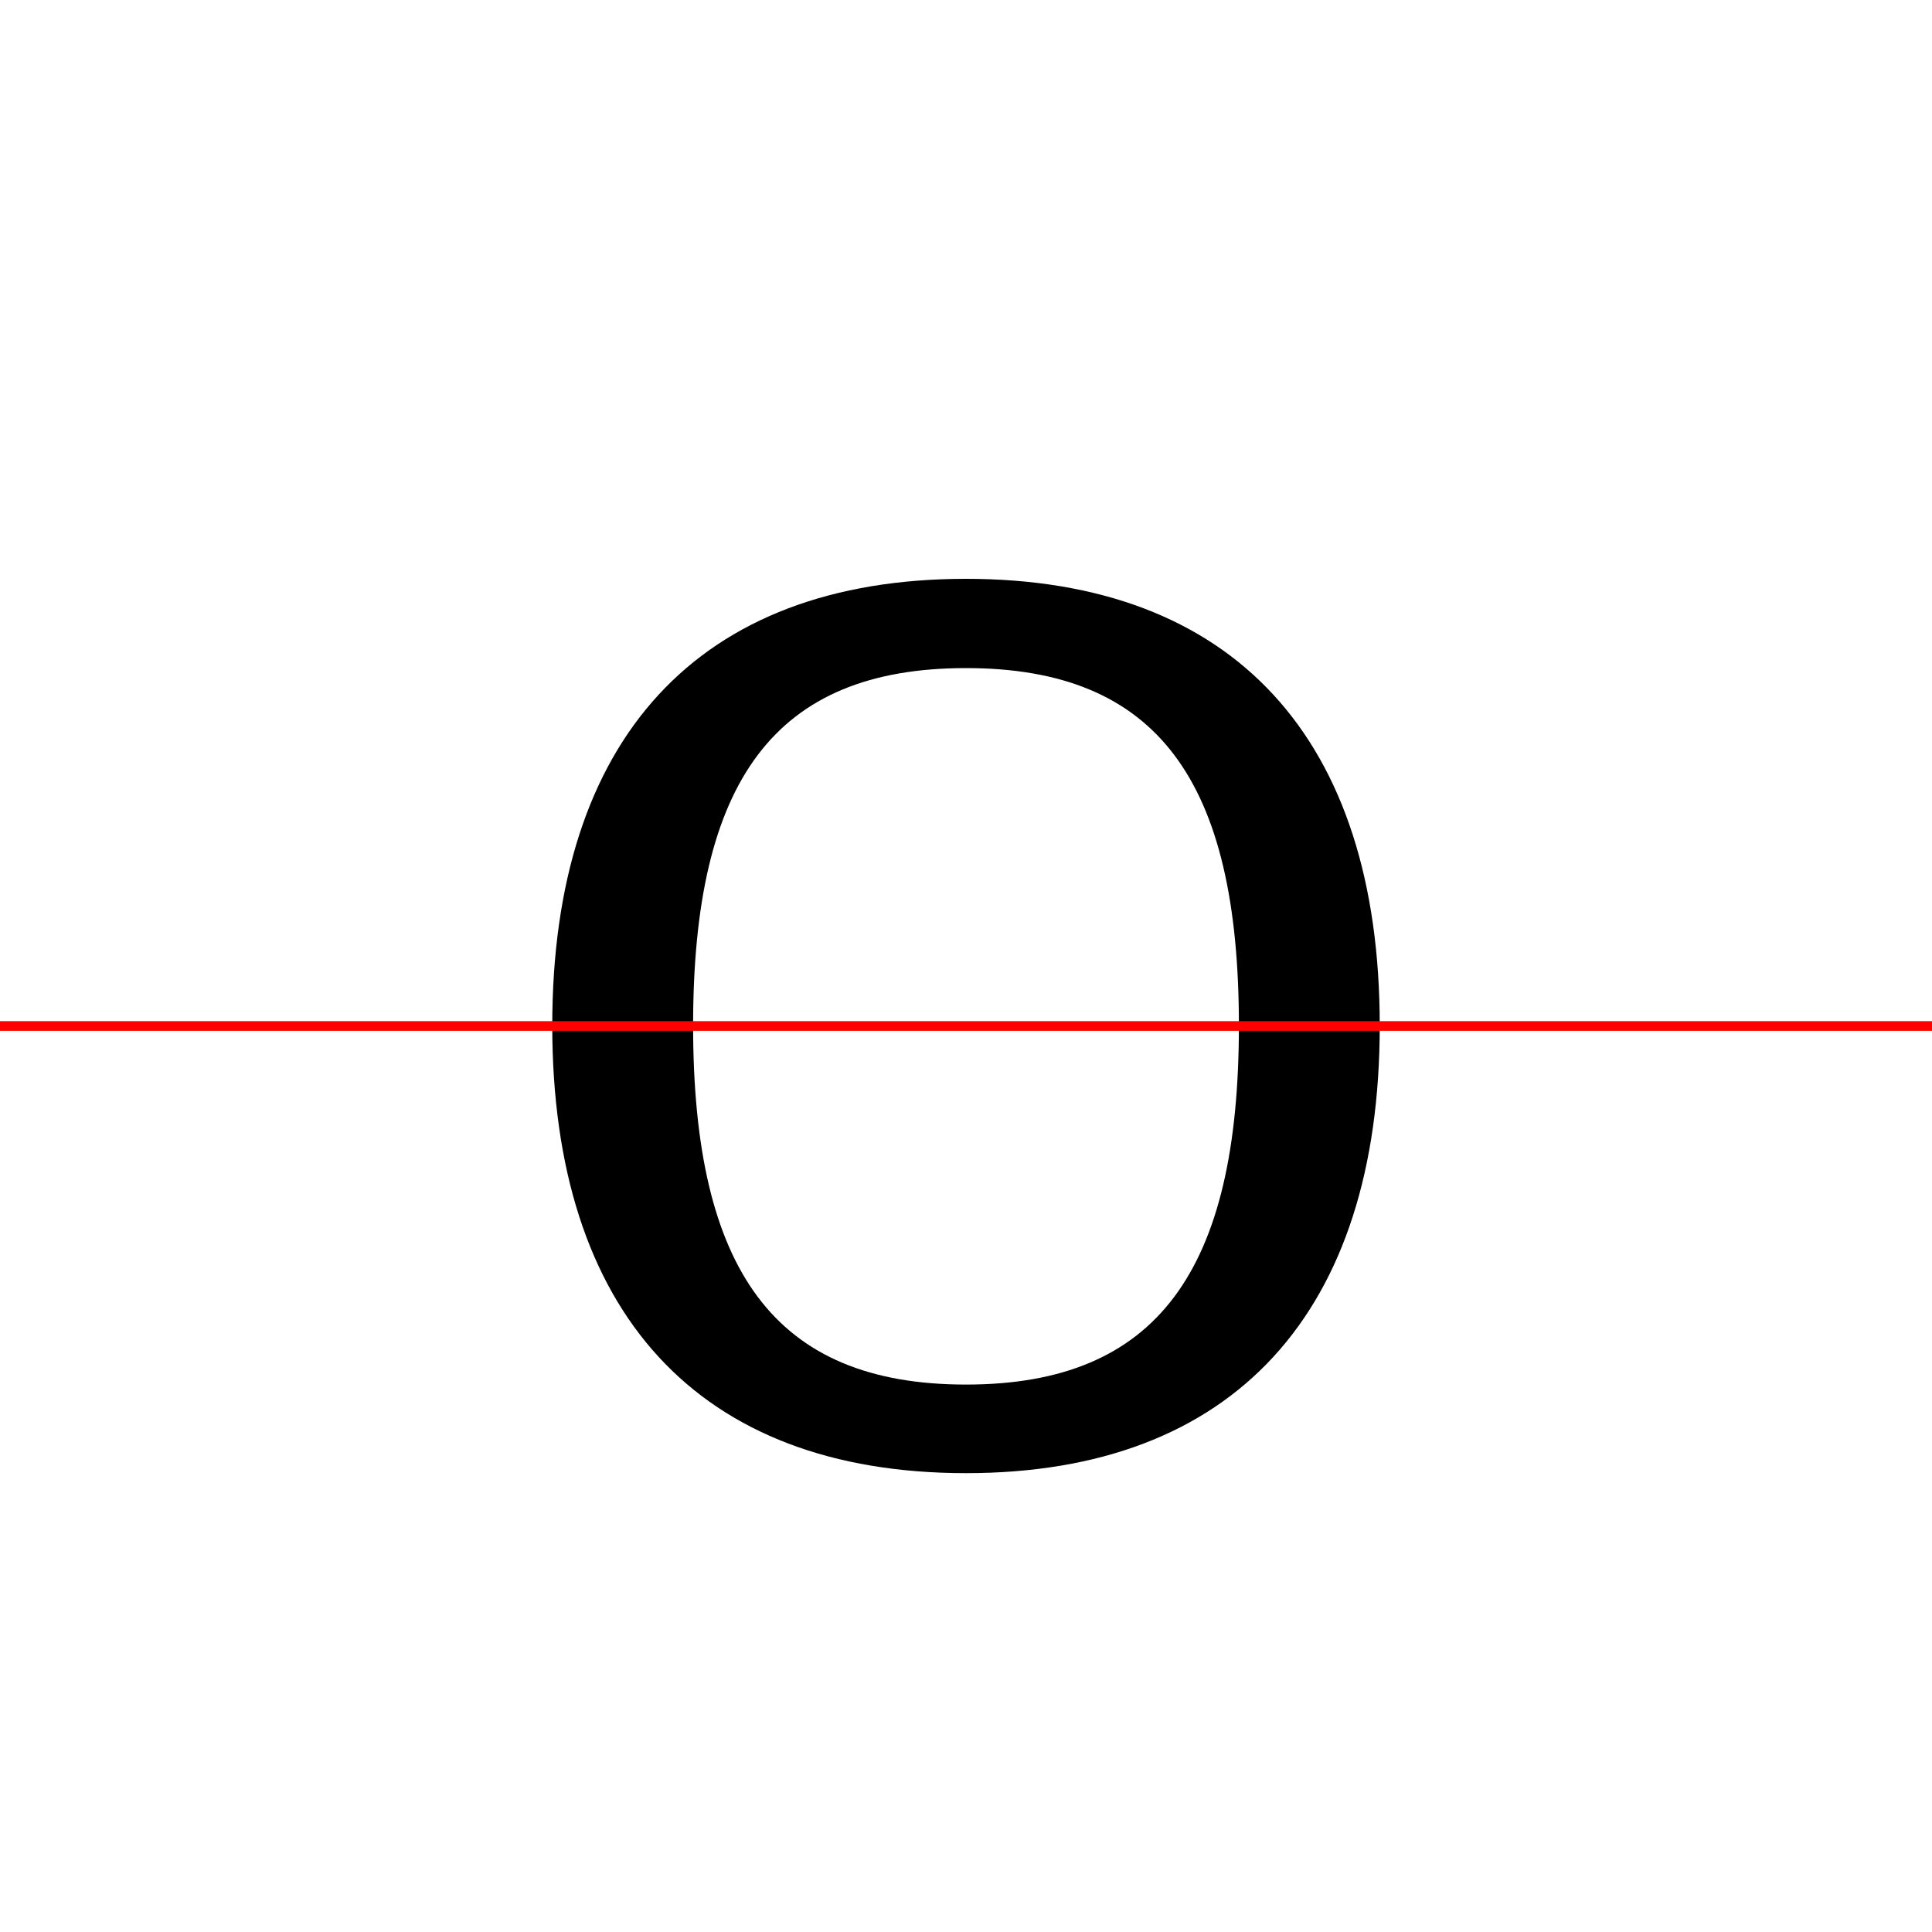
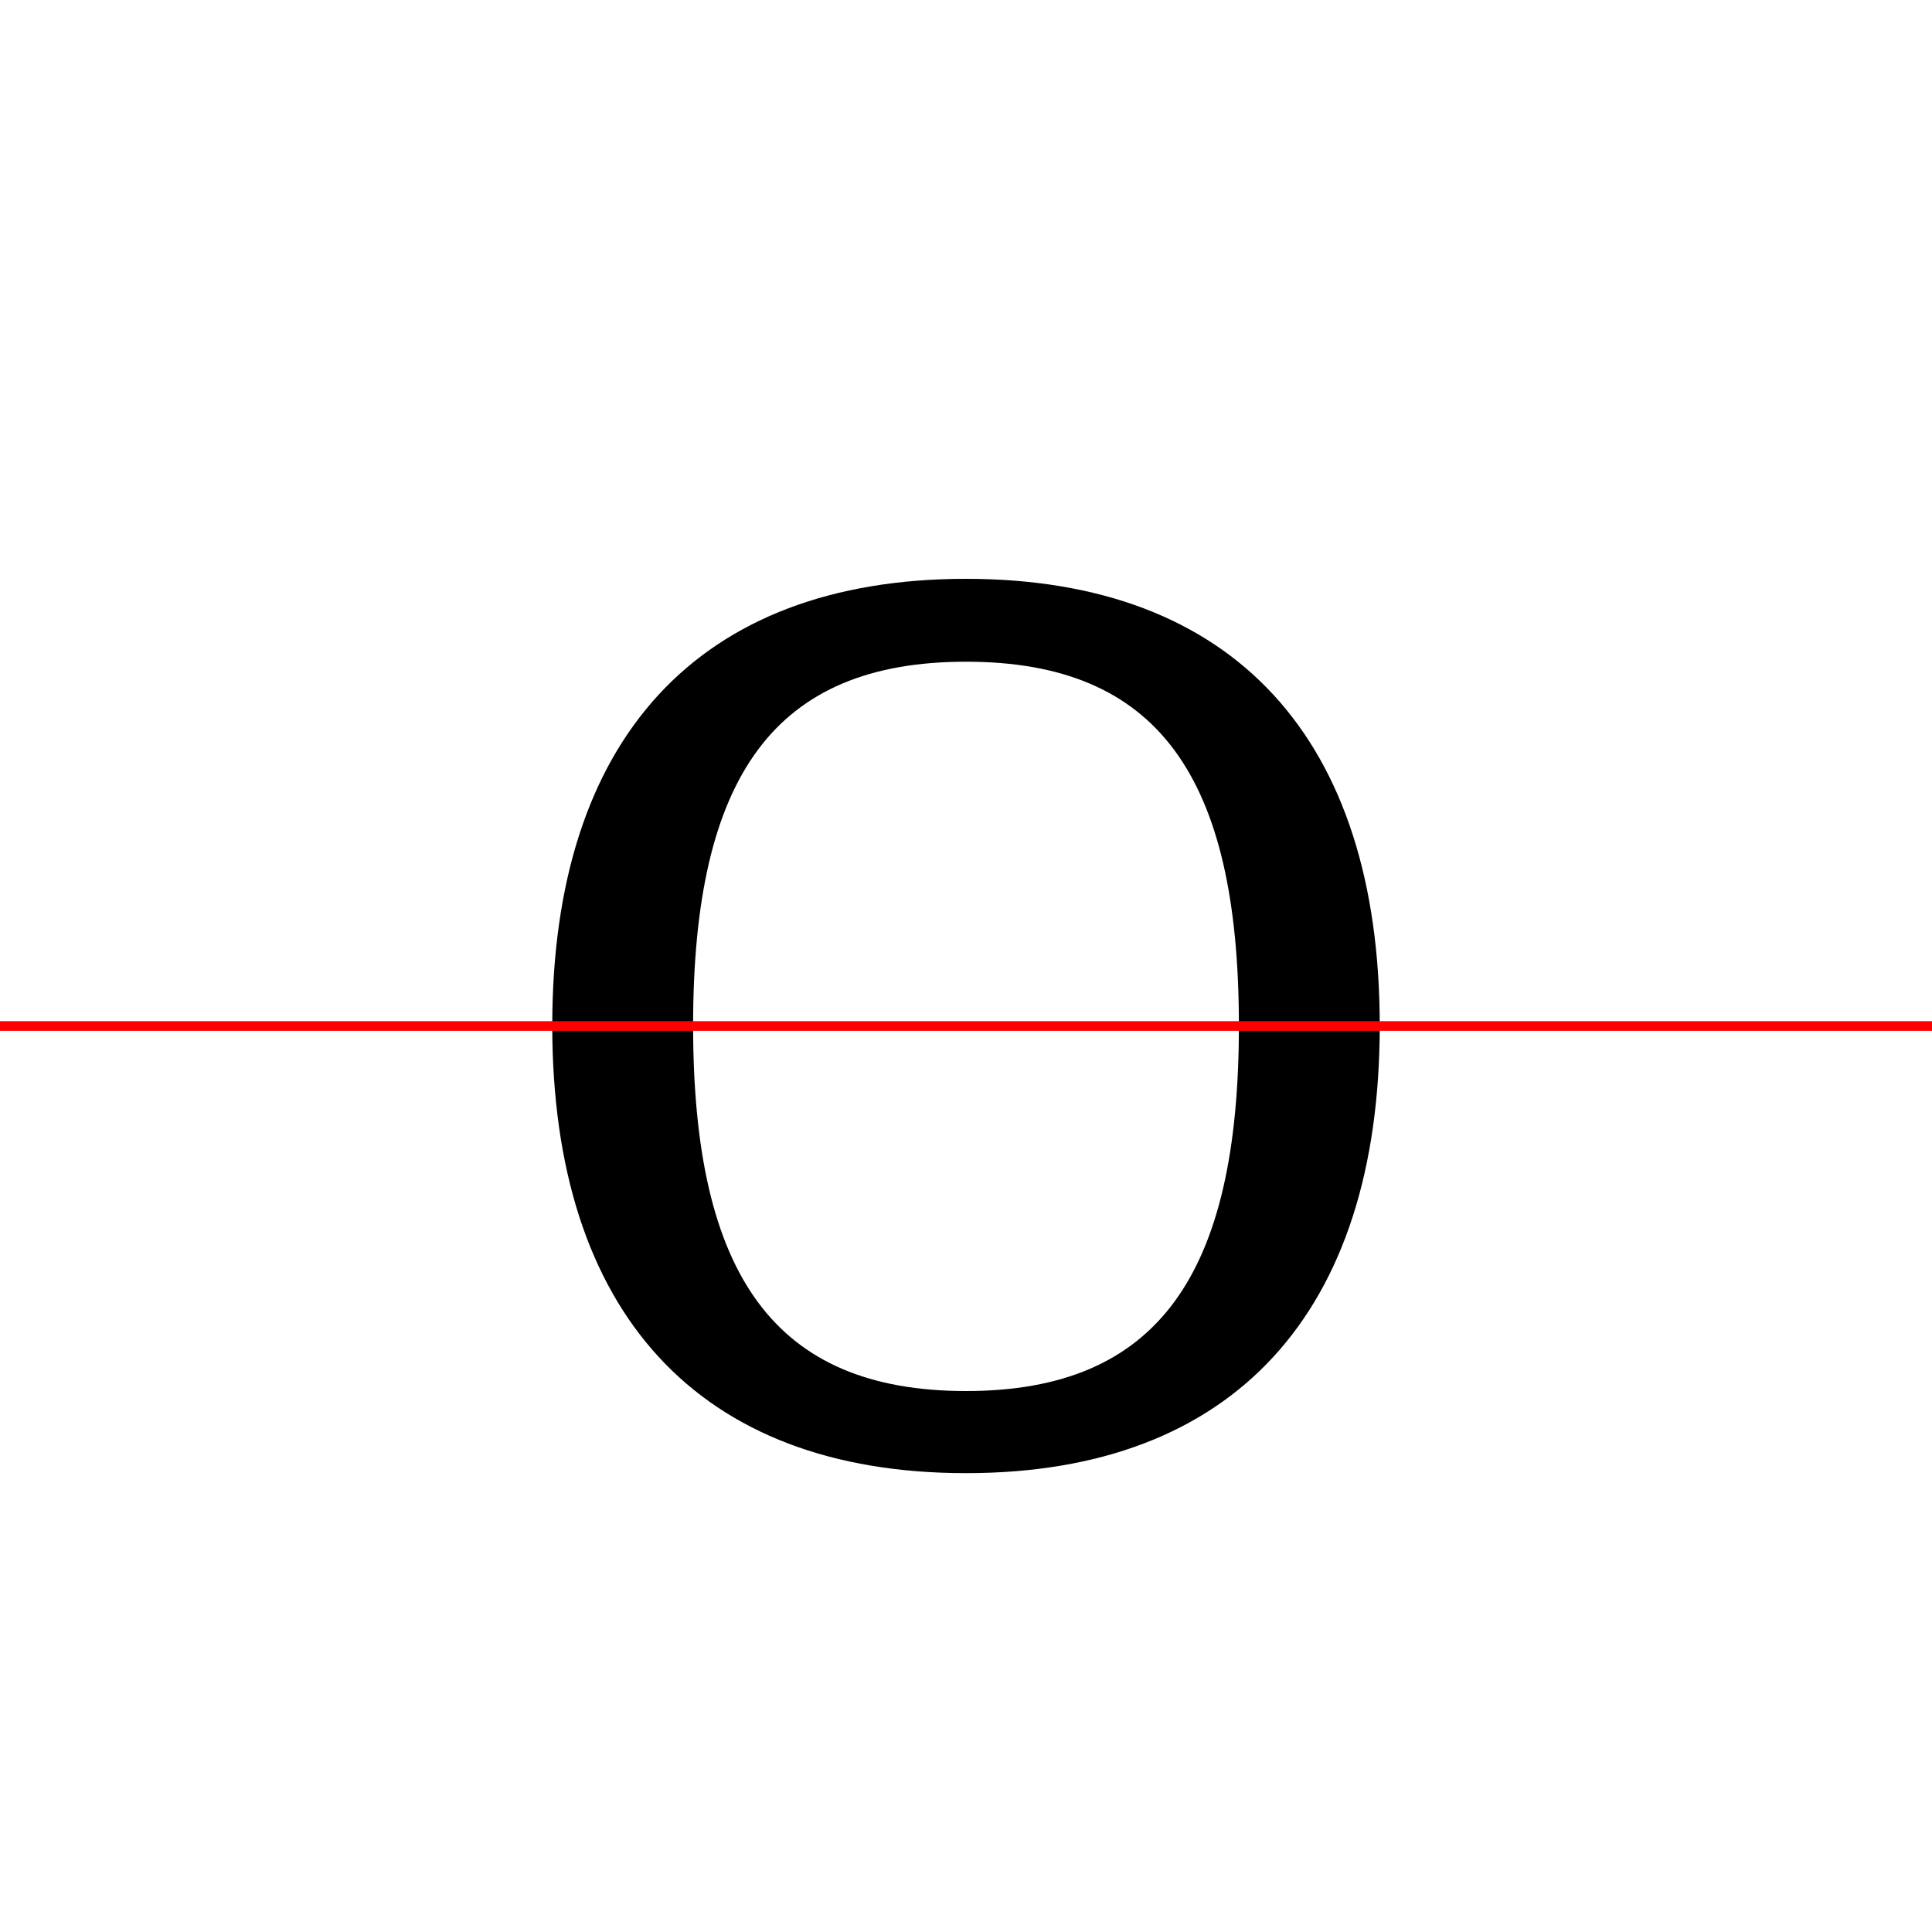
<svg xmlns="http://www.w3.org/2000/svg" width="200" height="200" viewBox="0 0 200 200" version="1.1">
  <path d="M0,0 l200,0 l0,200 l-200,0 Z M0,0" fill="rgb(255,255,255)" transform="matrix(1,0,0,-1,0,200)" />
  <clipPath id="clip363">
    <path clip-rule="evenodd" d="M0,43.79 l200,0 l0,200 l-200,0 Z M0,43.79" transform="matrix(1,0,0,-1,0,150)" />
  </clipPath>
  <g clip-path="url(#clip363)">
-     <path d="M100.0,-2.5 c27.75,0,42.83,16.67,42.83,46.33 c0,29.67,-15.08,46.25,-42.83,46.25 c-27.75,0,-42.83,-16.58,-42.83,-46.25 c0,-29.67,15.08,-46.33,42.83,-46.33 Z M100.0,6.67 c-19.83,0,-28.25,11.83,-28.25,37.17 c0,25.33,8.42,37.0,28.25,37.0 c19.83,0,28.25,-11.67,28.25,-37.0 c0,-25.33,-8.42,-37.17,-28.25,-37.17 Z M100.0,6.67" fill="rgb(0,0,0)" transform="matrix(1,0,0,-1,0,150)" />
+     <path d="M100.0,-2.5 c27.75,0,42.83,16.67,42.83,46.33 c0,29.67,-15.08,46.25,-42.83,46.25 c-27.75,0,-42.83,-16.58,-42.83,-46.25 c0,-29.67,15.08,-46.33,42.83,-46.33 Z M100.0,6.0 c-19.83,0,-28.25,12.0,-28.25,37.83 c0,25.83,8.42,37.67,28.25,37.67 c19.83,0,28.25,-11.83,28.25,-37.67 c0,-25.83,-8.42,-37.83,-28.25,-37.83 Z M100.0,6.0" fill="rgb(0,0,0)" transform="matrix(1,0,0,-1,0,150)" />
  </g>
  <clipPath id="clip364">
    <path clip-rule="evenodd" d="M0,-50 l200,0 l0,93.79 l-200,0 Z M0,-50" transform="matrix(1,0,0,-1,0,150)" />
  </clipPath>
  <g clip-path="url(#clip364)">
-     <path d="M100.0,-2.5 c27.75,0,42.83,16.67,42.83,46.33 c0,29.67,-15.08,46.25,-42.83,46.25 c-27.75,0,-42.83,-16.58,-42.83,-46.25 c0,-29.67,15.08,-46.33,42.83,-46.33 Z M100.0,6.67 c-19.83,0,-28.25,11.83,-28.25,37.17 c0,25.33,8.42,37.0,28.25,37.0 c19.83,0,28.25,-11.67,28.25,-37.0 c0,-25.33,-8.42,-37.17,-28.25,-37.17 Z M100.0,6.67" fill="rgb(0,0,0)" transform="matrix(1,0,0,-1,0,150)" />
+     <path d="M100.0,-2.5 c27.75,0,42.83,16.67,42.83,46.33 c0,29.67,-15.08,46.25,-42.83,46.25 c-27.75,0,-42.83,-16.58,-42.83,-46.25 c0,-29.67,15.08,-46.33,42.83,-46.33 Z M100.0,6.0 c-19.83,0,-28.25,12.0,-28.25,37.83 c0,25.83,8.42,37.67,28.25,37.67 c19.83,0,28.25,-11.83,28.25,-37.67 c0,-25.83,-8.42,-37.83,-28.25,-37.83 Z M100.0,6.0" fill="rgb(0,0,0)" transform="matrix(1,0,0,-1,0,150)" />
  </g>
  <path d="M0,43.79 l200,0" fill="none" stroke="rgb(255,0,0)" stroke-width="1" transform="matrix(1,0,0,-1,0,150)" />
</svg>
